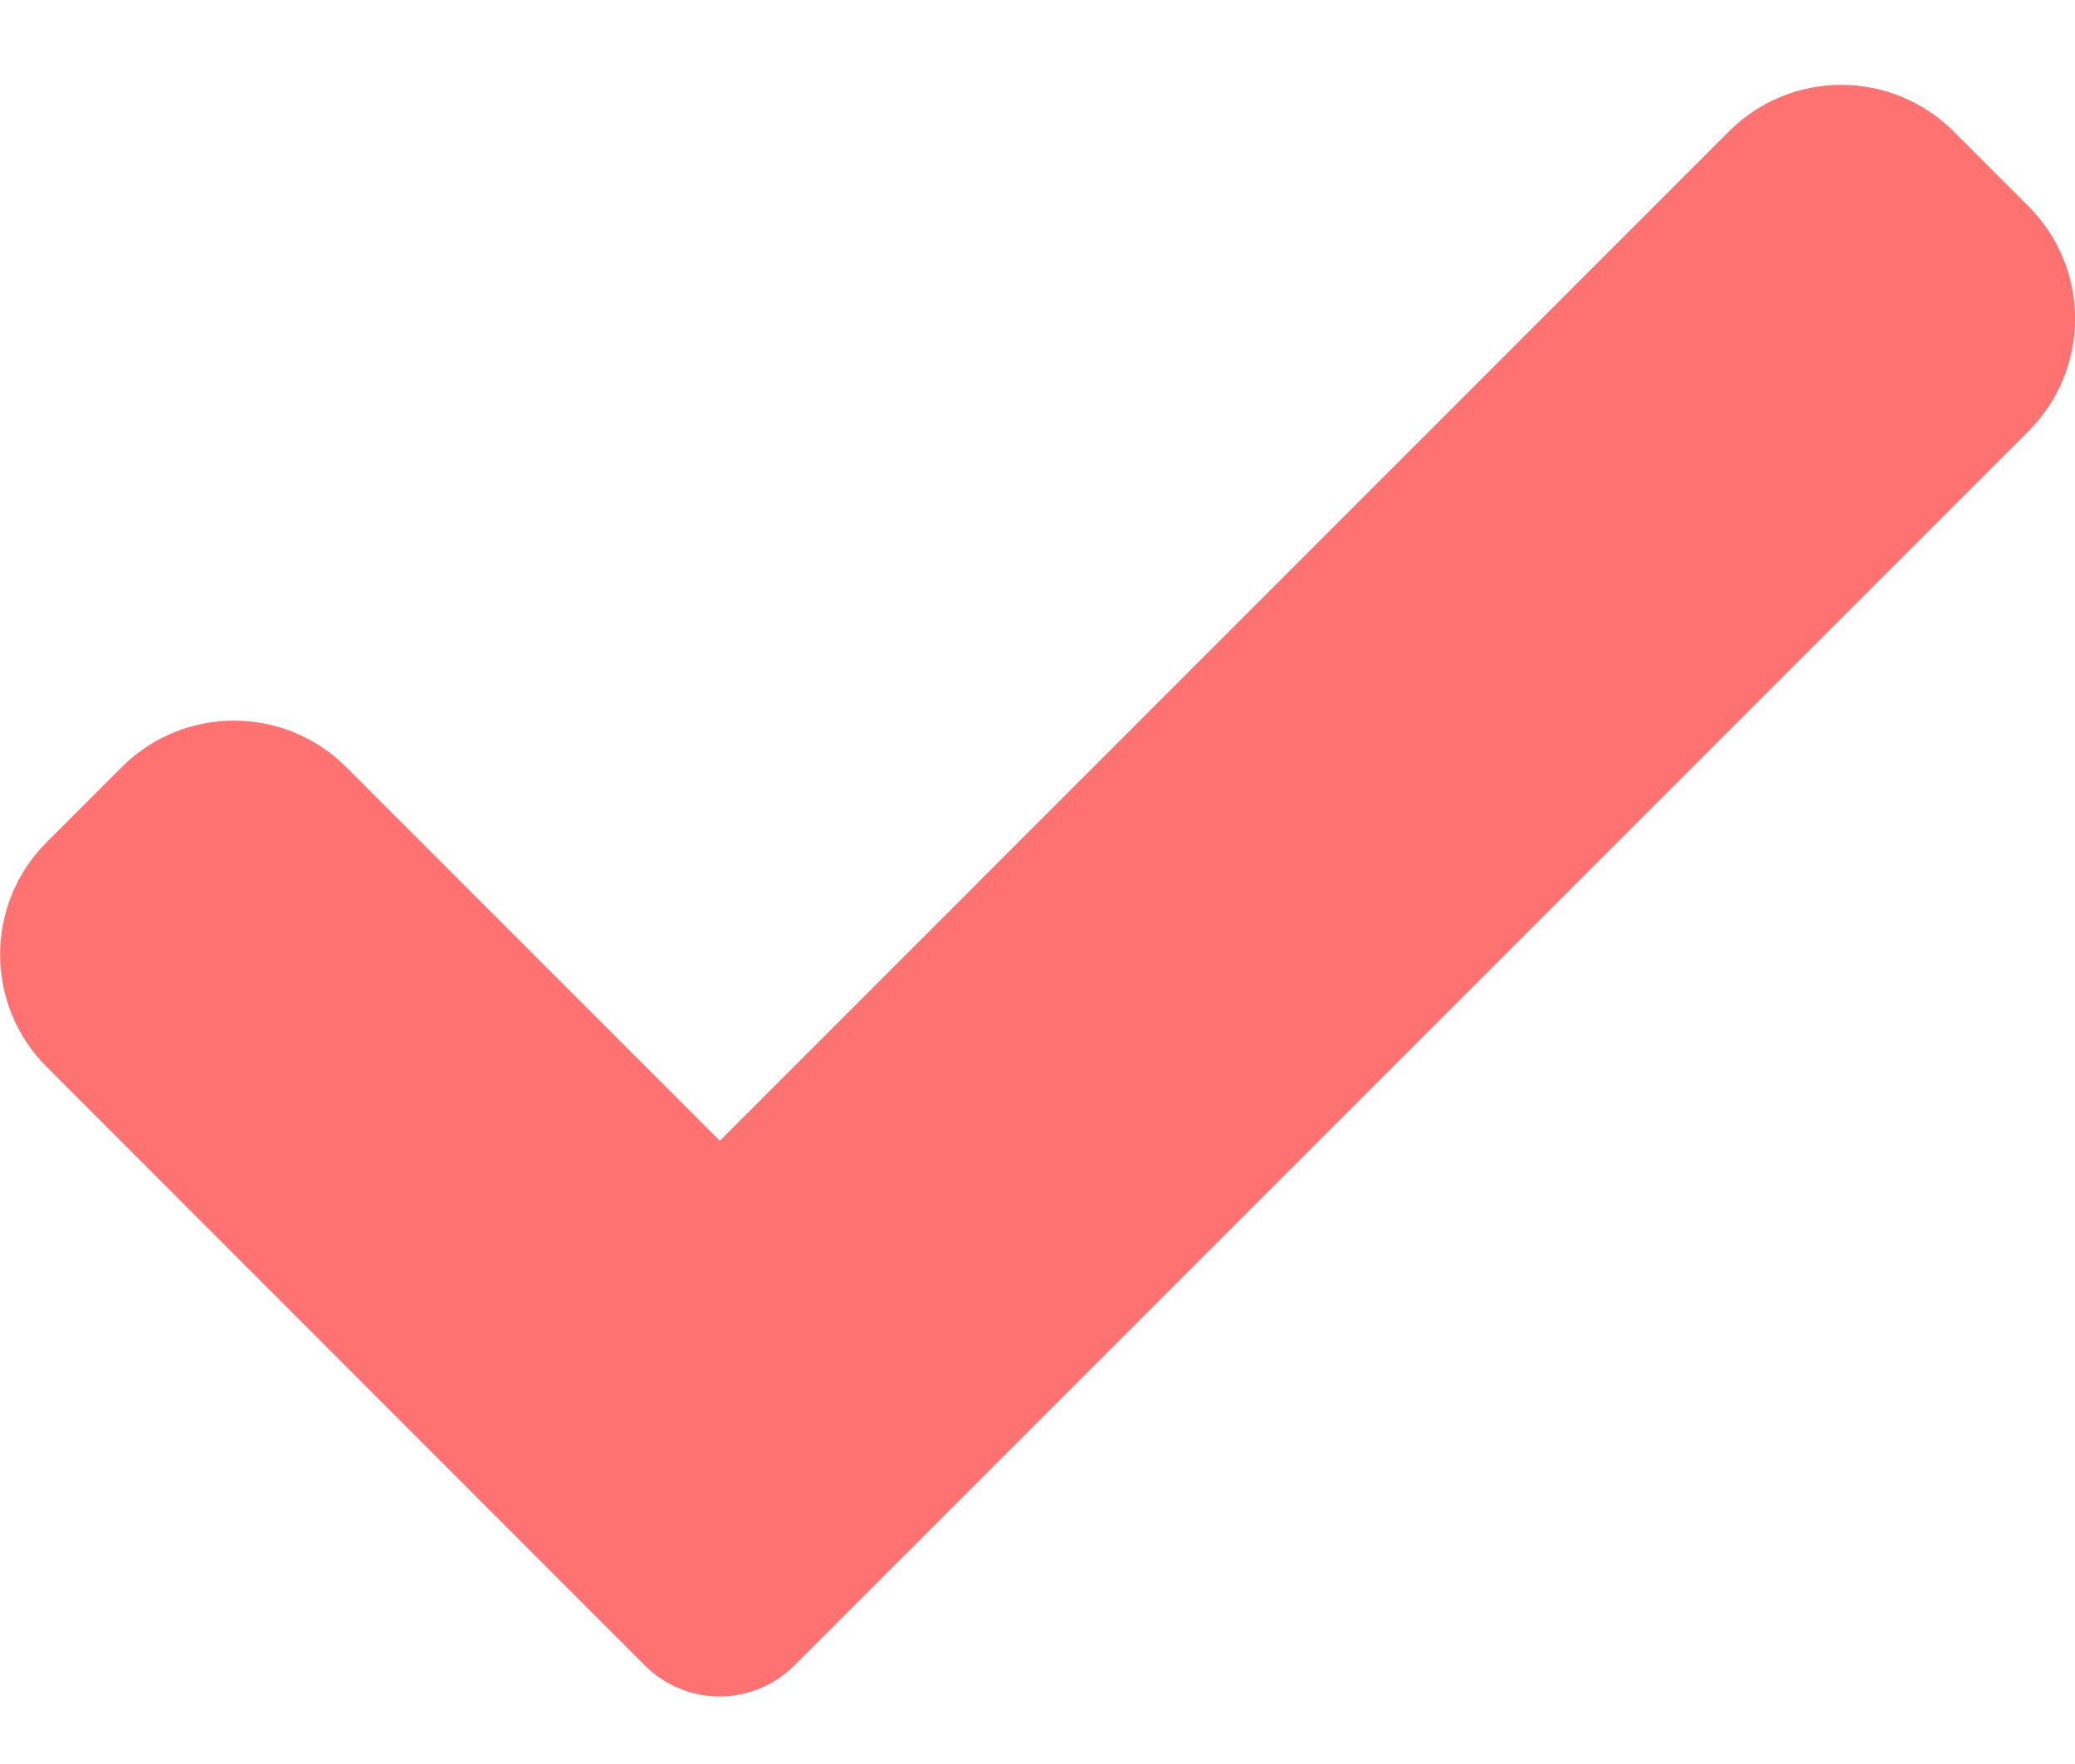
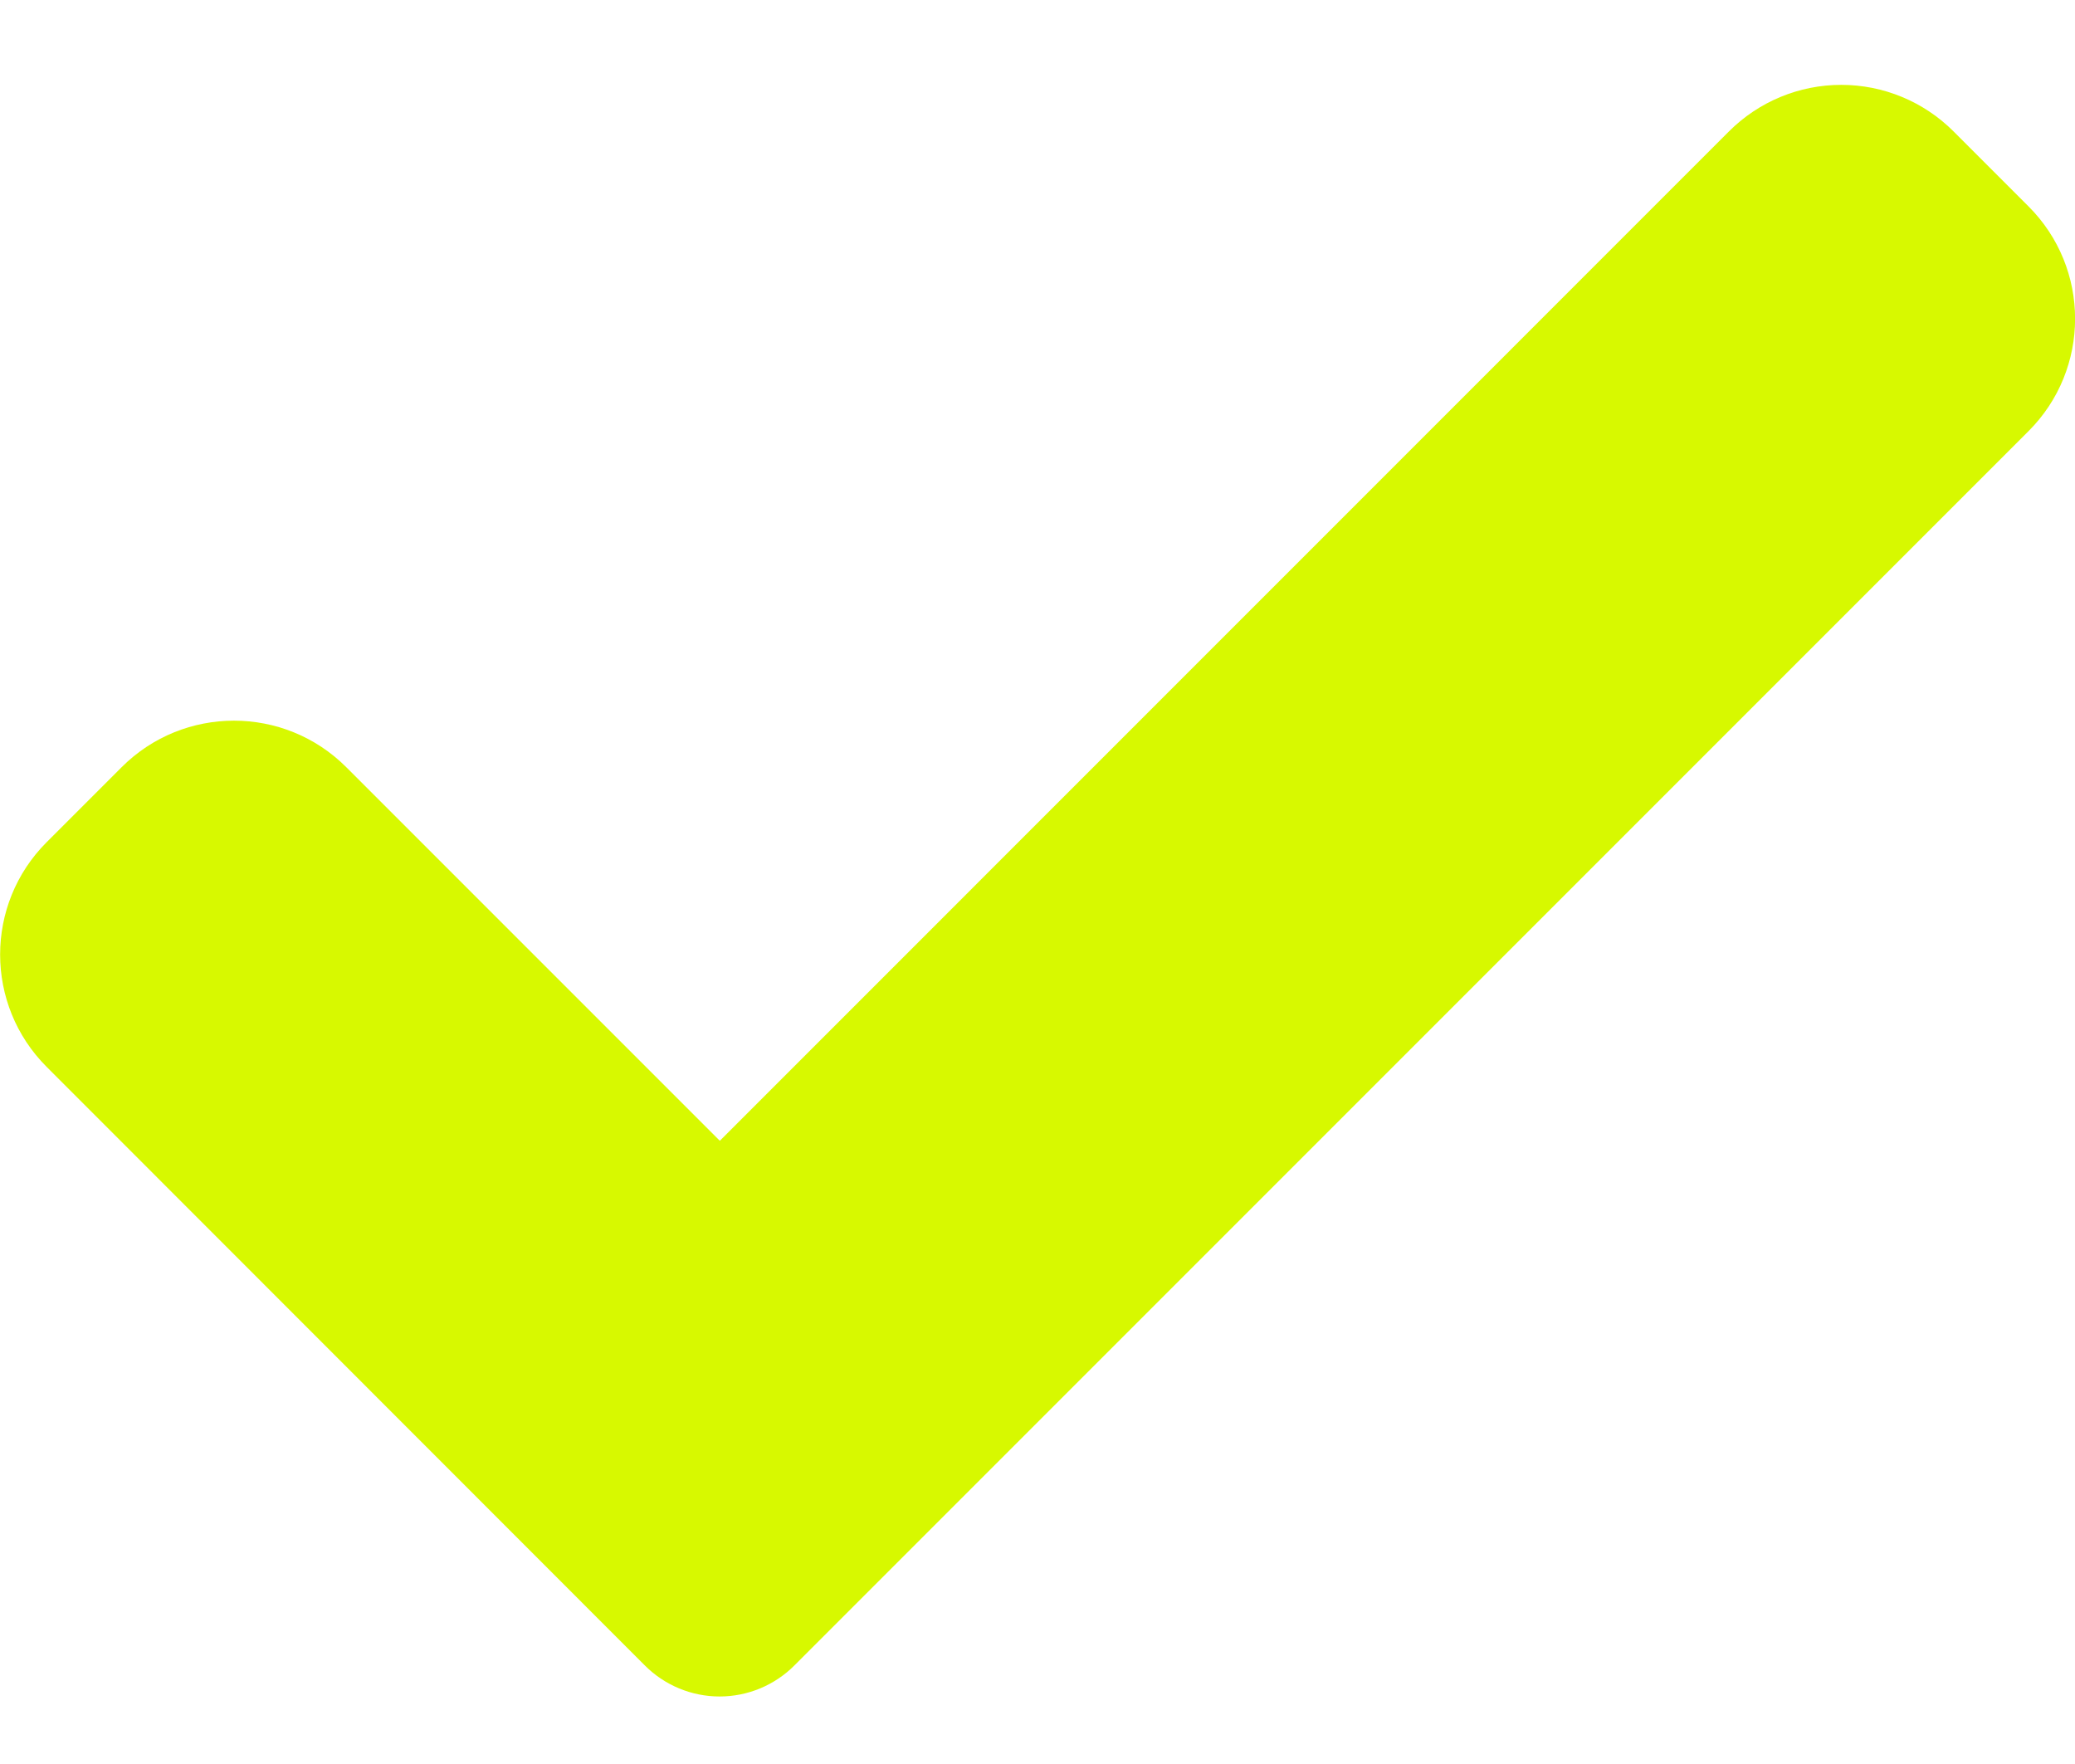
<svg xmlns="http://www.w3.org/2000/svg" width="20" height="17" fill="none">
-   <path d="M7.658 16.049a1.018 1.018 0 01-1.444 0L.45 10.282a1.531 1.531 0 010-2.166l.722-.722a1.531 1.531 0 012.166 0l3.6 3.6 9.726-9.727a1.53 1.53 0 012.166 0l.722.722a1.531 1.531 0 010 2.166L7.658 16.049z" fill="#FF7272" />
+   <path d="M7.658 16.049a1.018 1.018 0 01-1.444 0L.45 10.282a1.531 1.531 0 010-2.166l.722-.722a1.531 1.531 0 012.166 0l3.6 3.6 9.726-9.727a1.53 1.53 0 012.166 0l.722.722a1.531 1.531 0 010 2.166L7.658 16.049z" fill="#D7F900" />
</svg>
